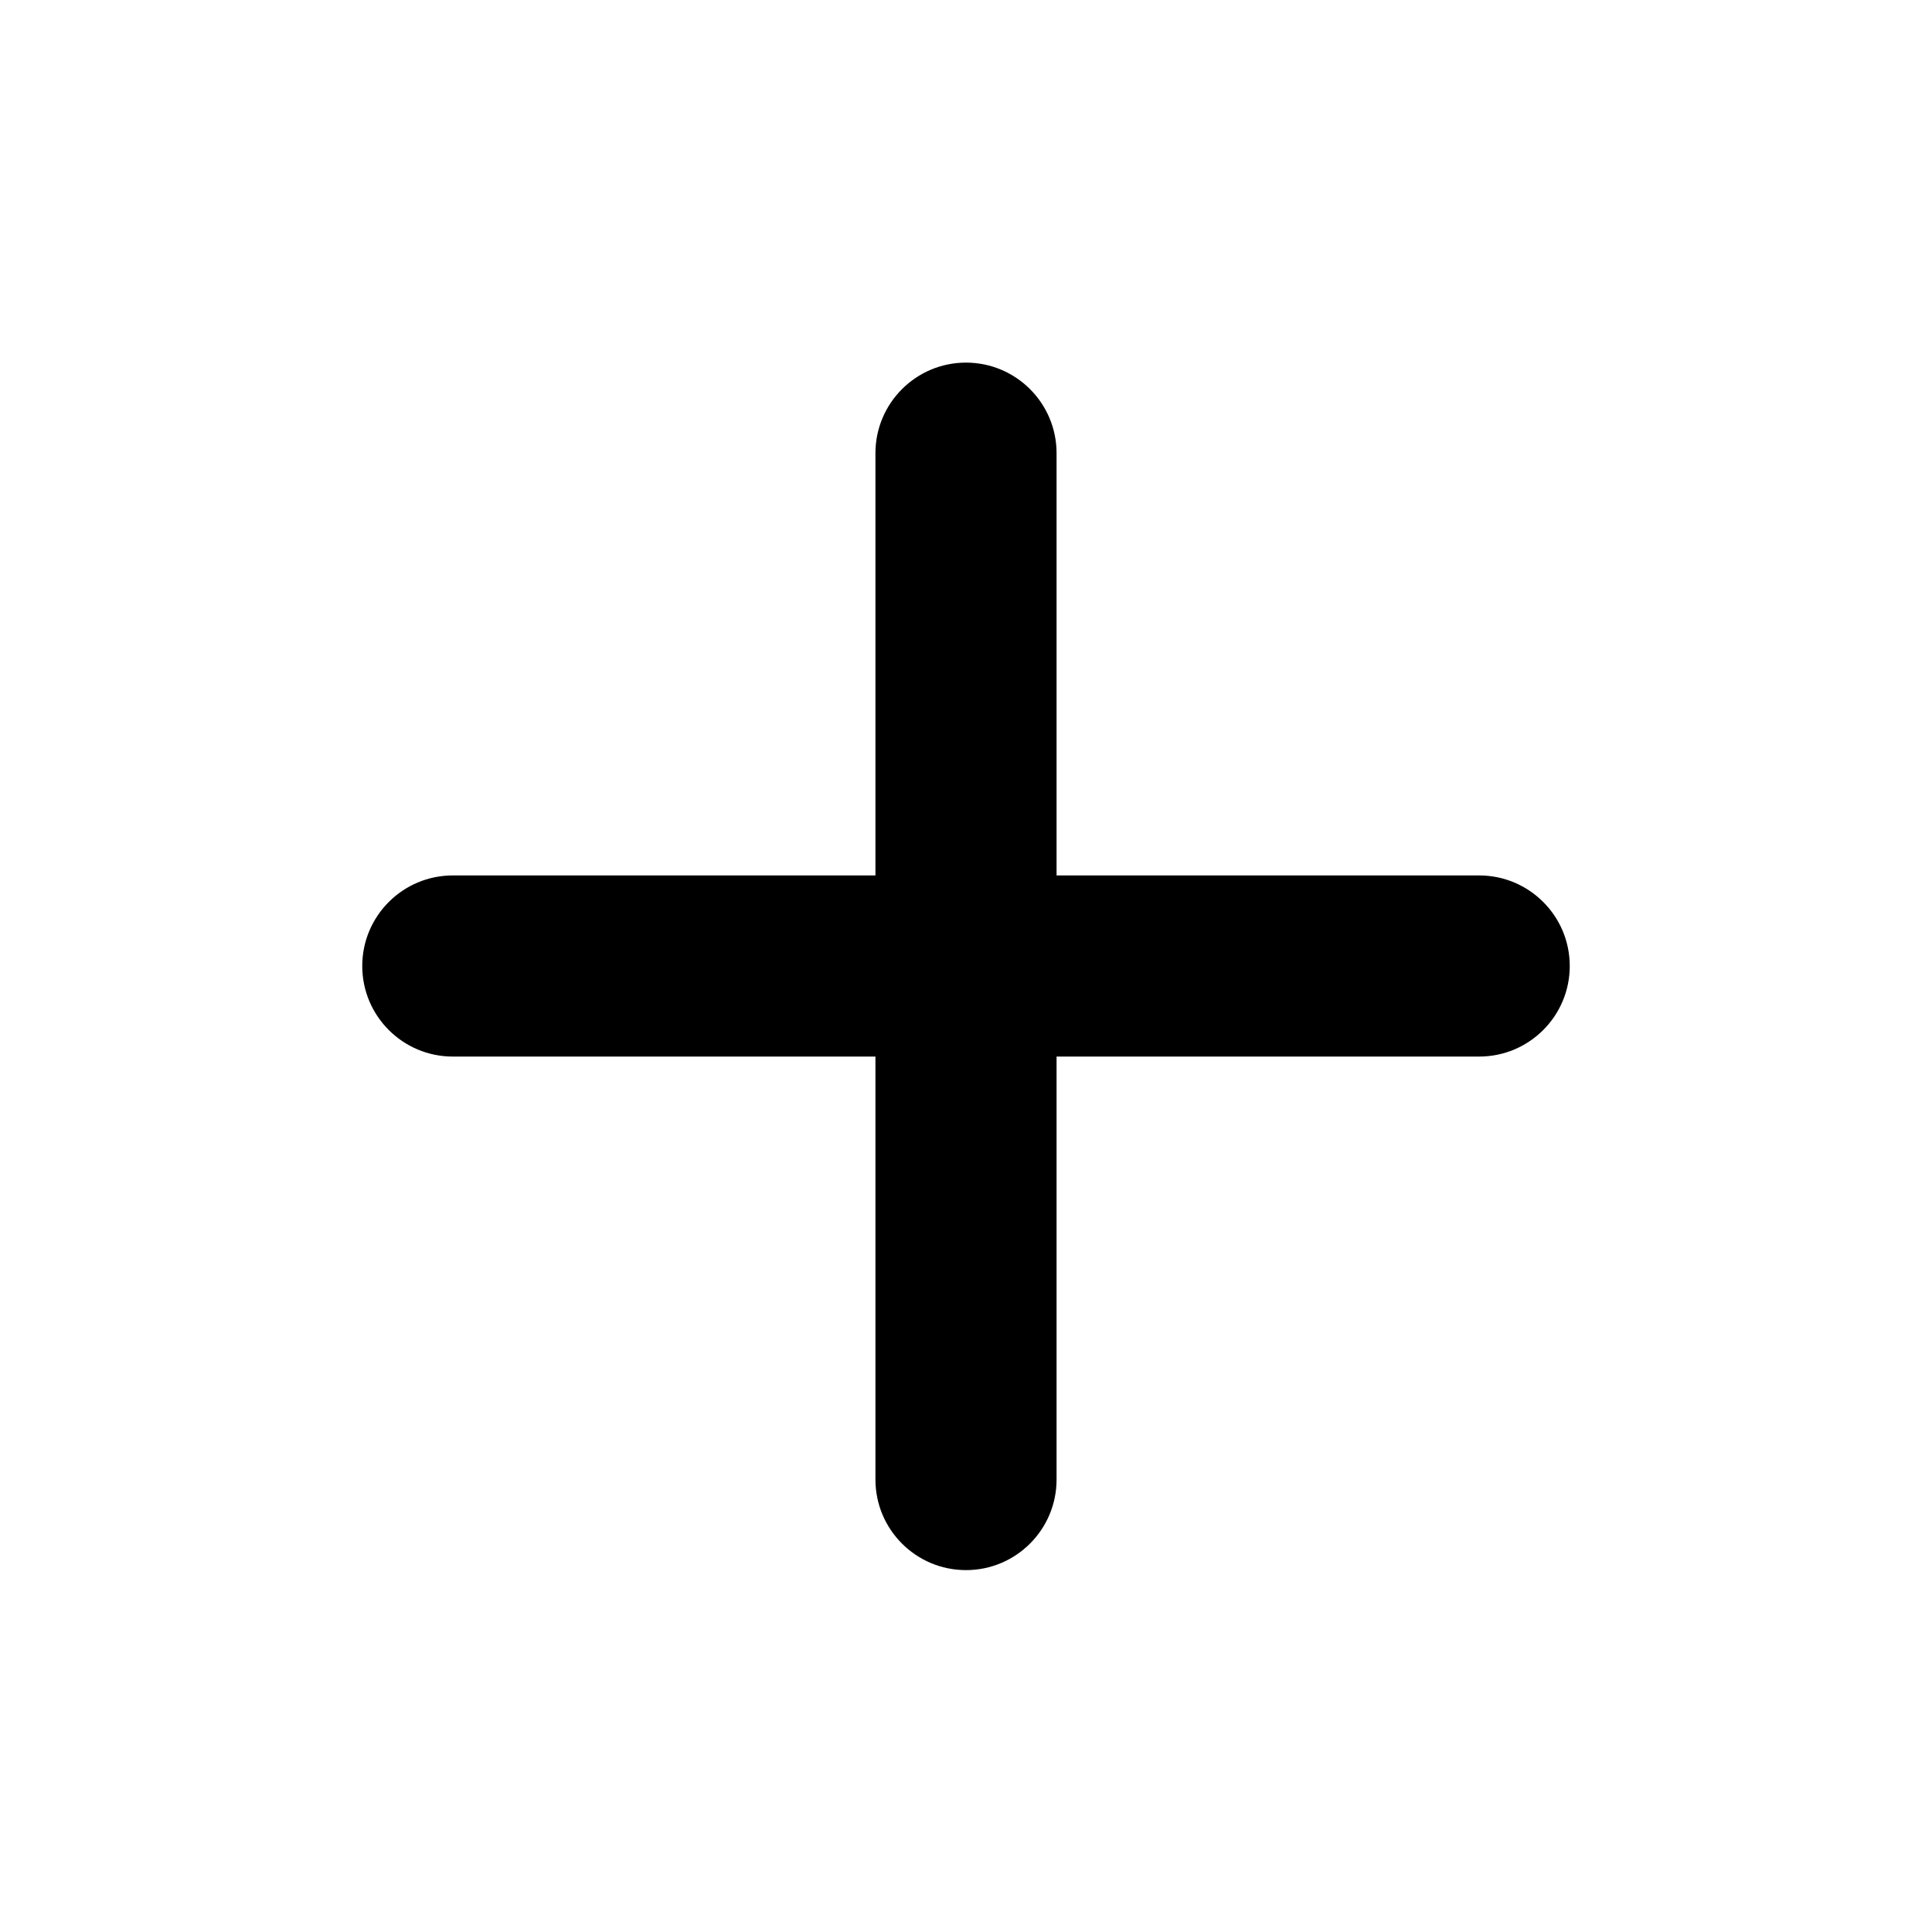
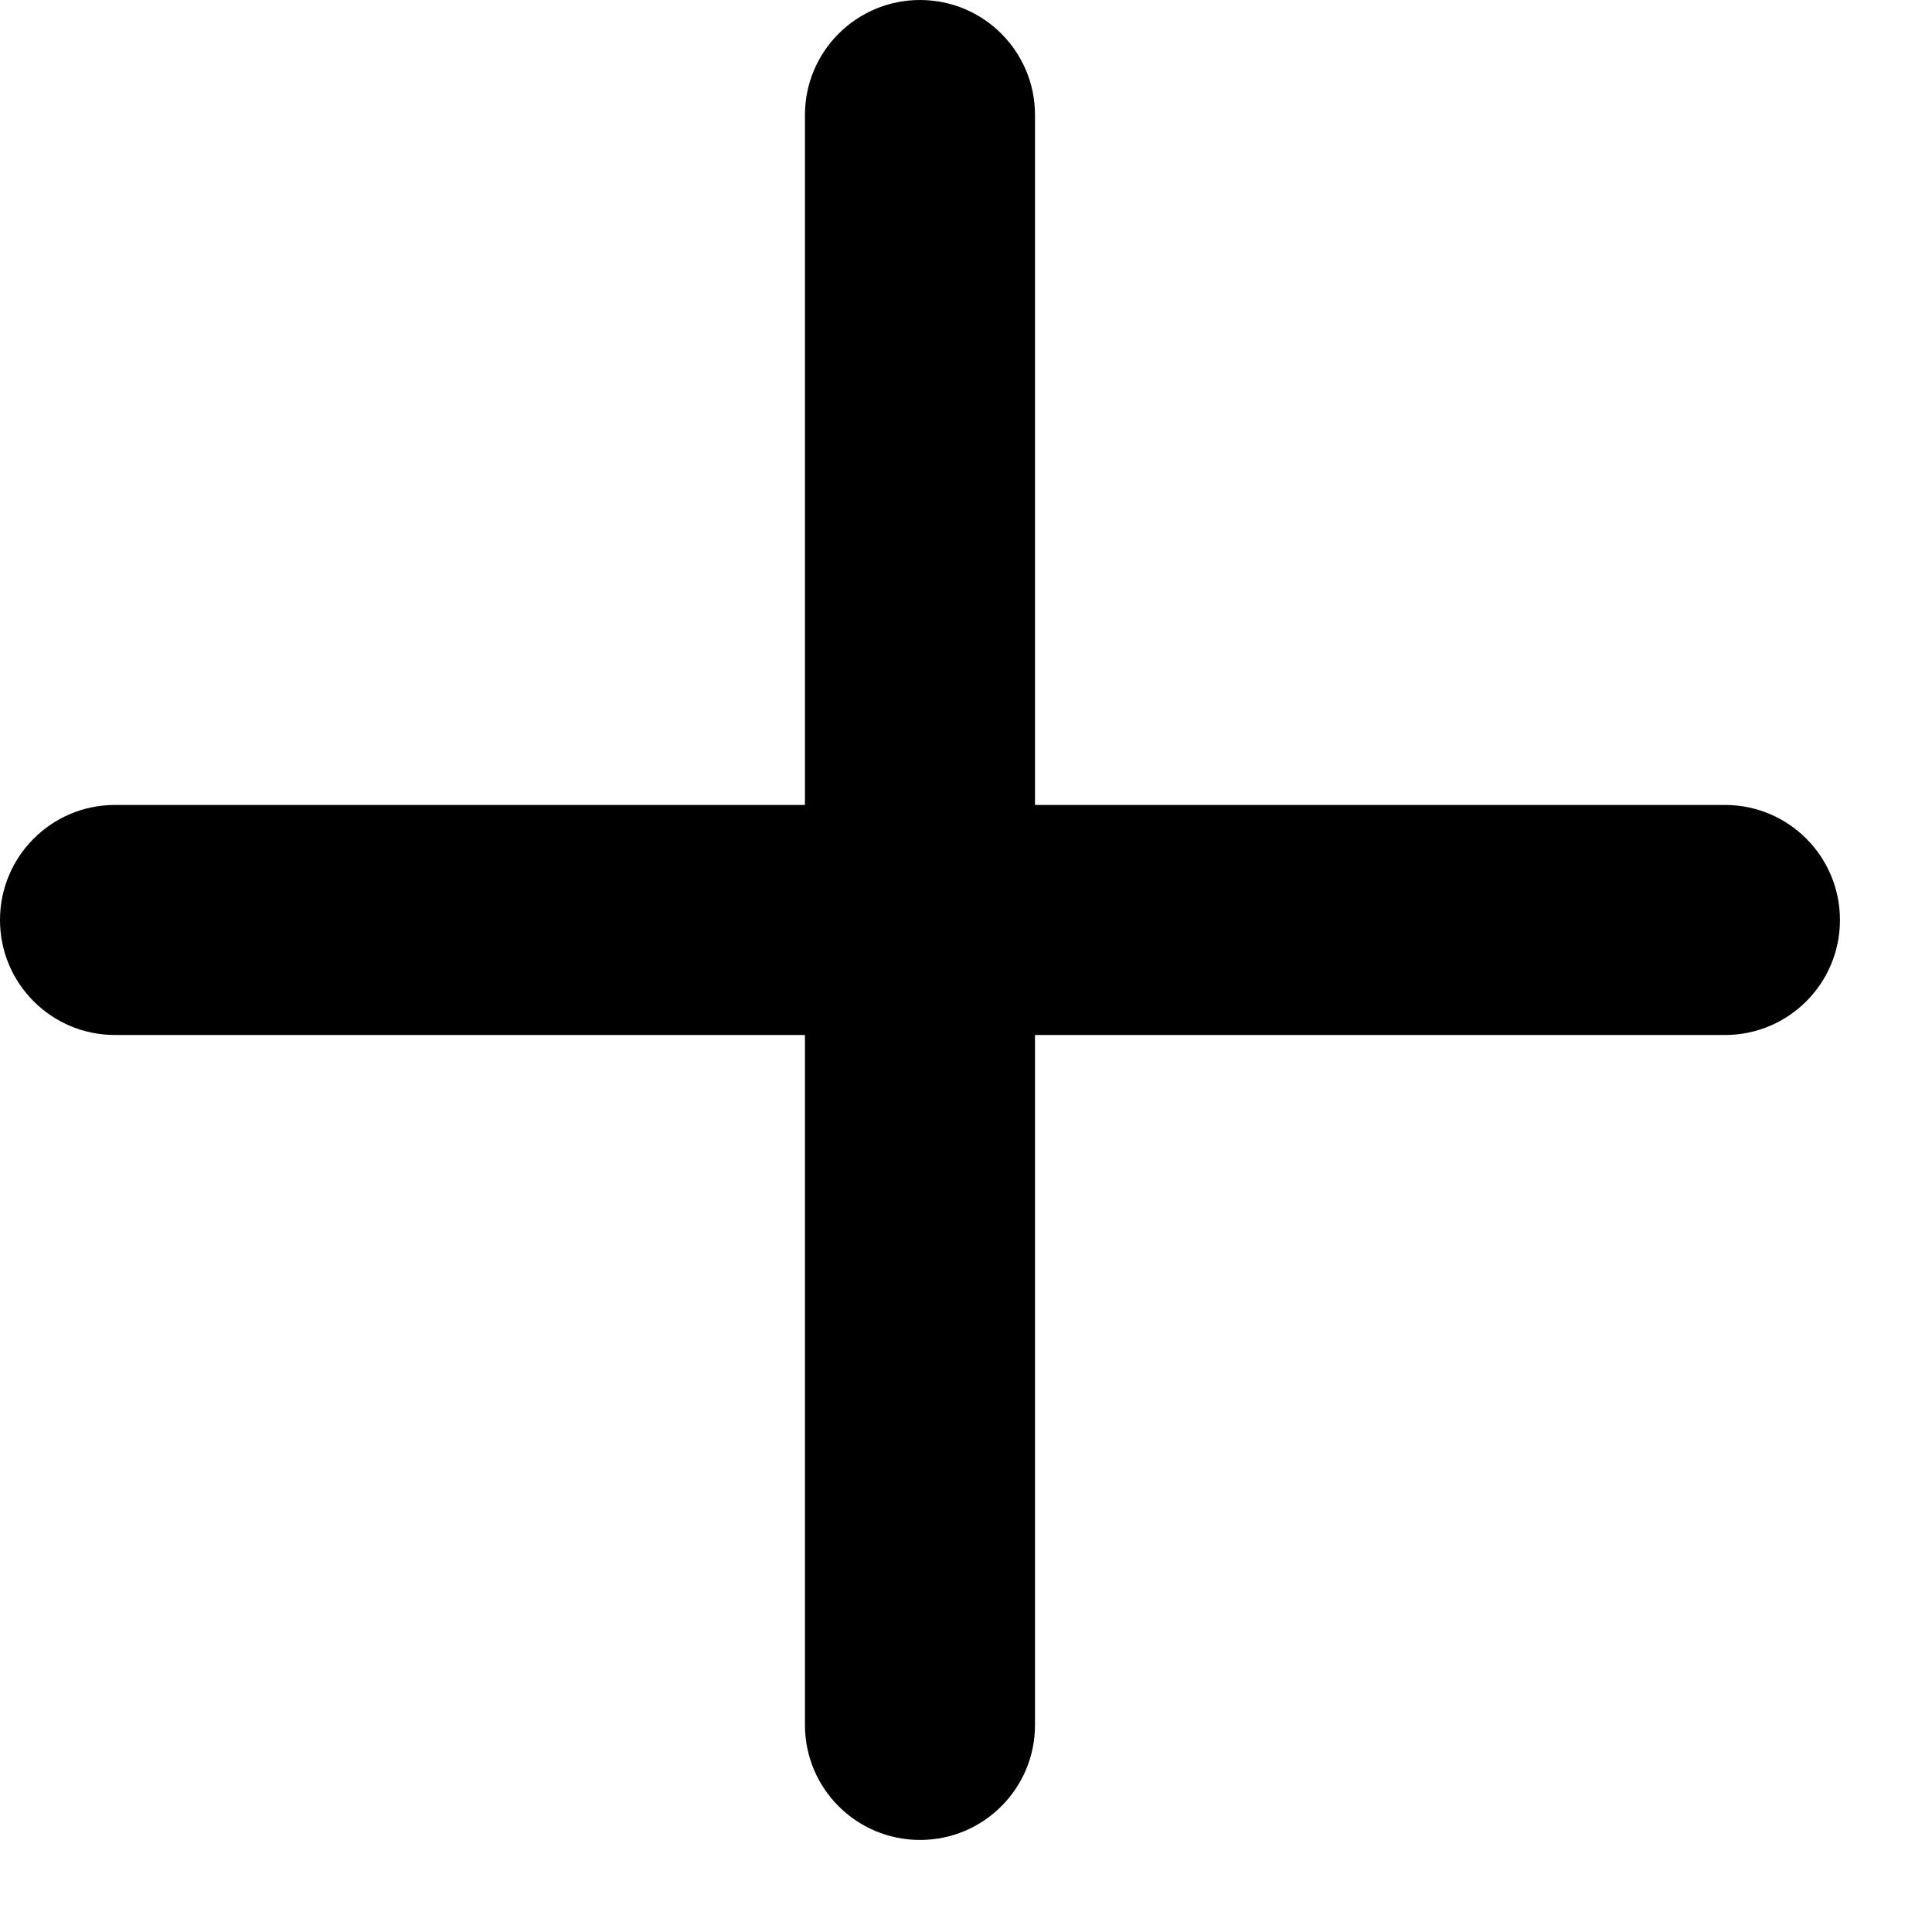
- <svg xmlns="http://www.w3.org/2000/svg" width="16" height="16" viewBox="0 0 16 16" fill="currentColor">
-   <path fill-rule="evenodd" clip-rule="evenodd" d="M8.75 3.753C8.75 3.339 8.414 3.003 8 3.003C7.586 3.003 7.25 3.339 7.25 3.753V7.25H3.75C3.336 7.25 3 7.586 3 8C3 8.414 3.336 8.75 3.75 8.75H7.25V12.253C7.25 12.667 7.586 13.003 8 13.003C8.414 13.003 8.75 12.667 8.75 12.253V8.75H12.25C12.664 8.75 13 8.414 13 8C13 7.586 12.664 7.25 12.25 7.25H8.75V3.753Z" fill="currentColor" />
+ <svg xmlns="http://www.w3.org/2000/svg" width="14" height="14" viewBox="0 0 14 14" fill="none">
+   <path d="M5.833 12.5V7.5H0.833C0.373 7.5 0 7.127 0 6.667C0 6.206 0.373 5.833 0.833 5.833H5.833V0.833C5.833 0.373 6.206 0 6.667 0C7.127 0 7.5 0.373 7.5 0.833V5.833H12.5C12.96 5.833 13.333 6.206 13.333 6.667C13.333 7.127 12.96 7.5 12.5 7.5H7.5V12.5C7.5 12.96 7.127 13.333 6.667 13.333C6.206 13.333 5.833 12.96 5.833 12.5Z" fill="currentColor" />
</svg>
